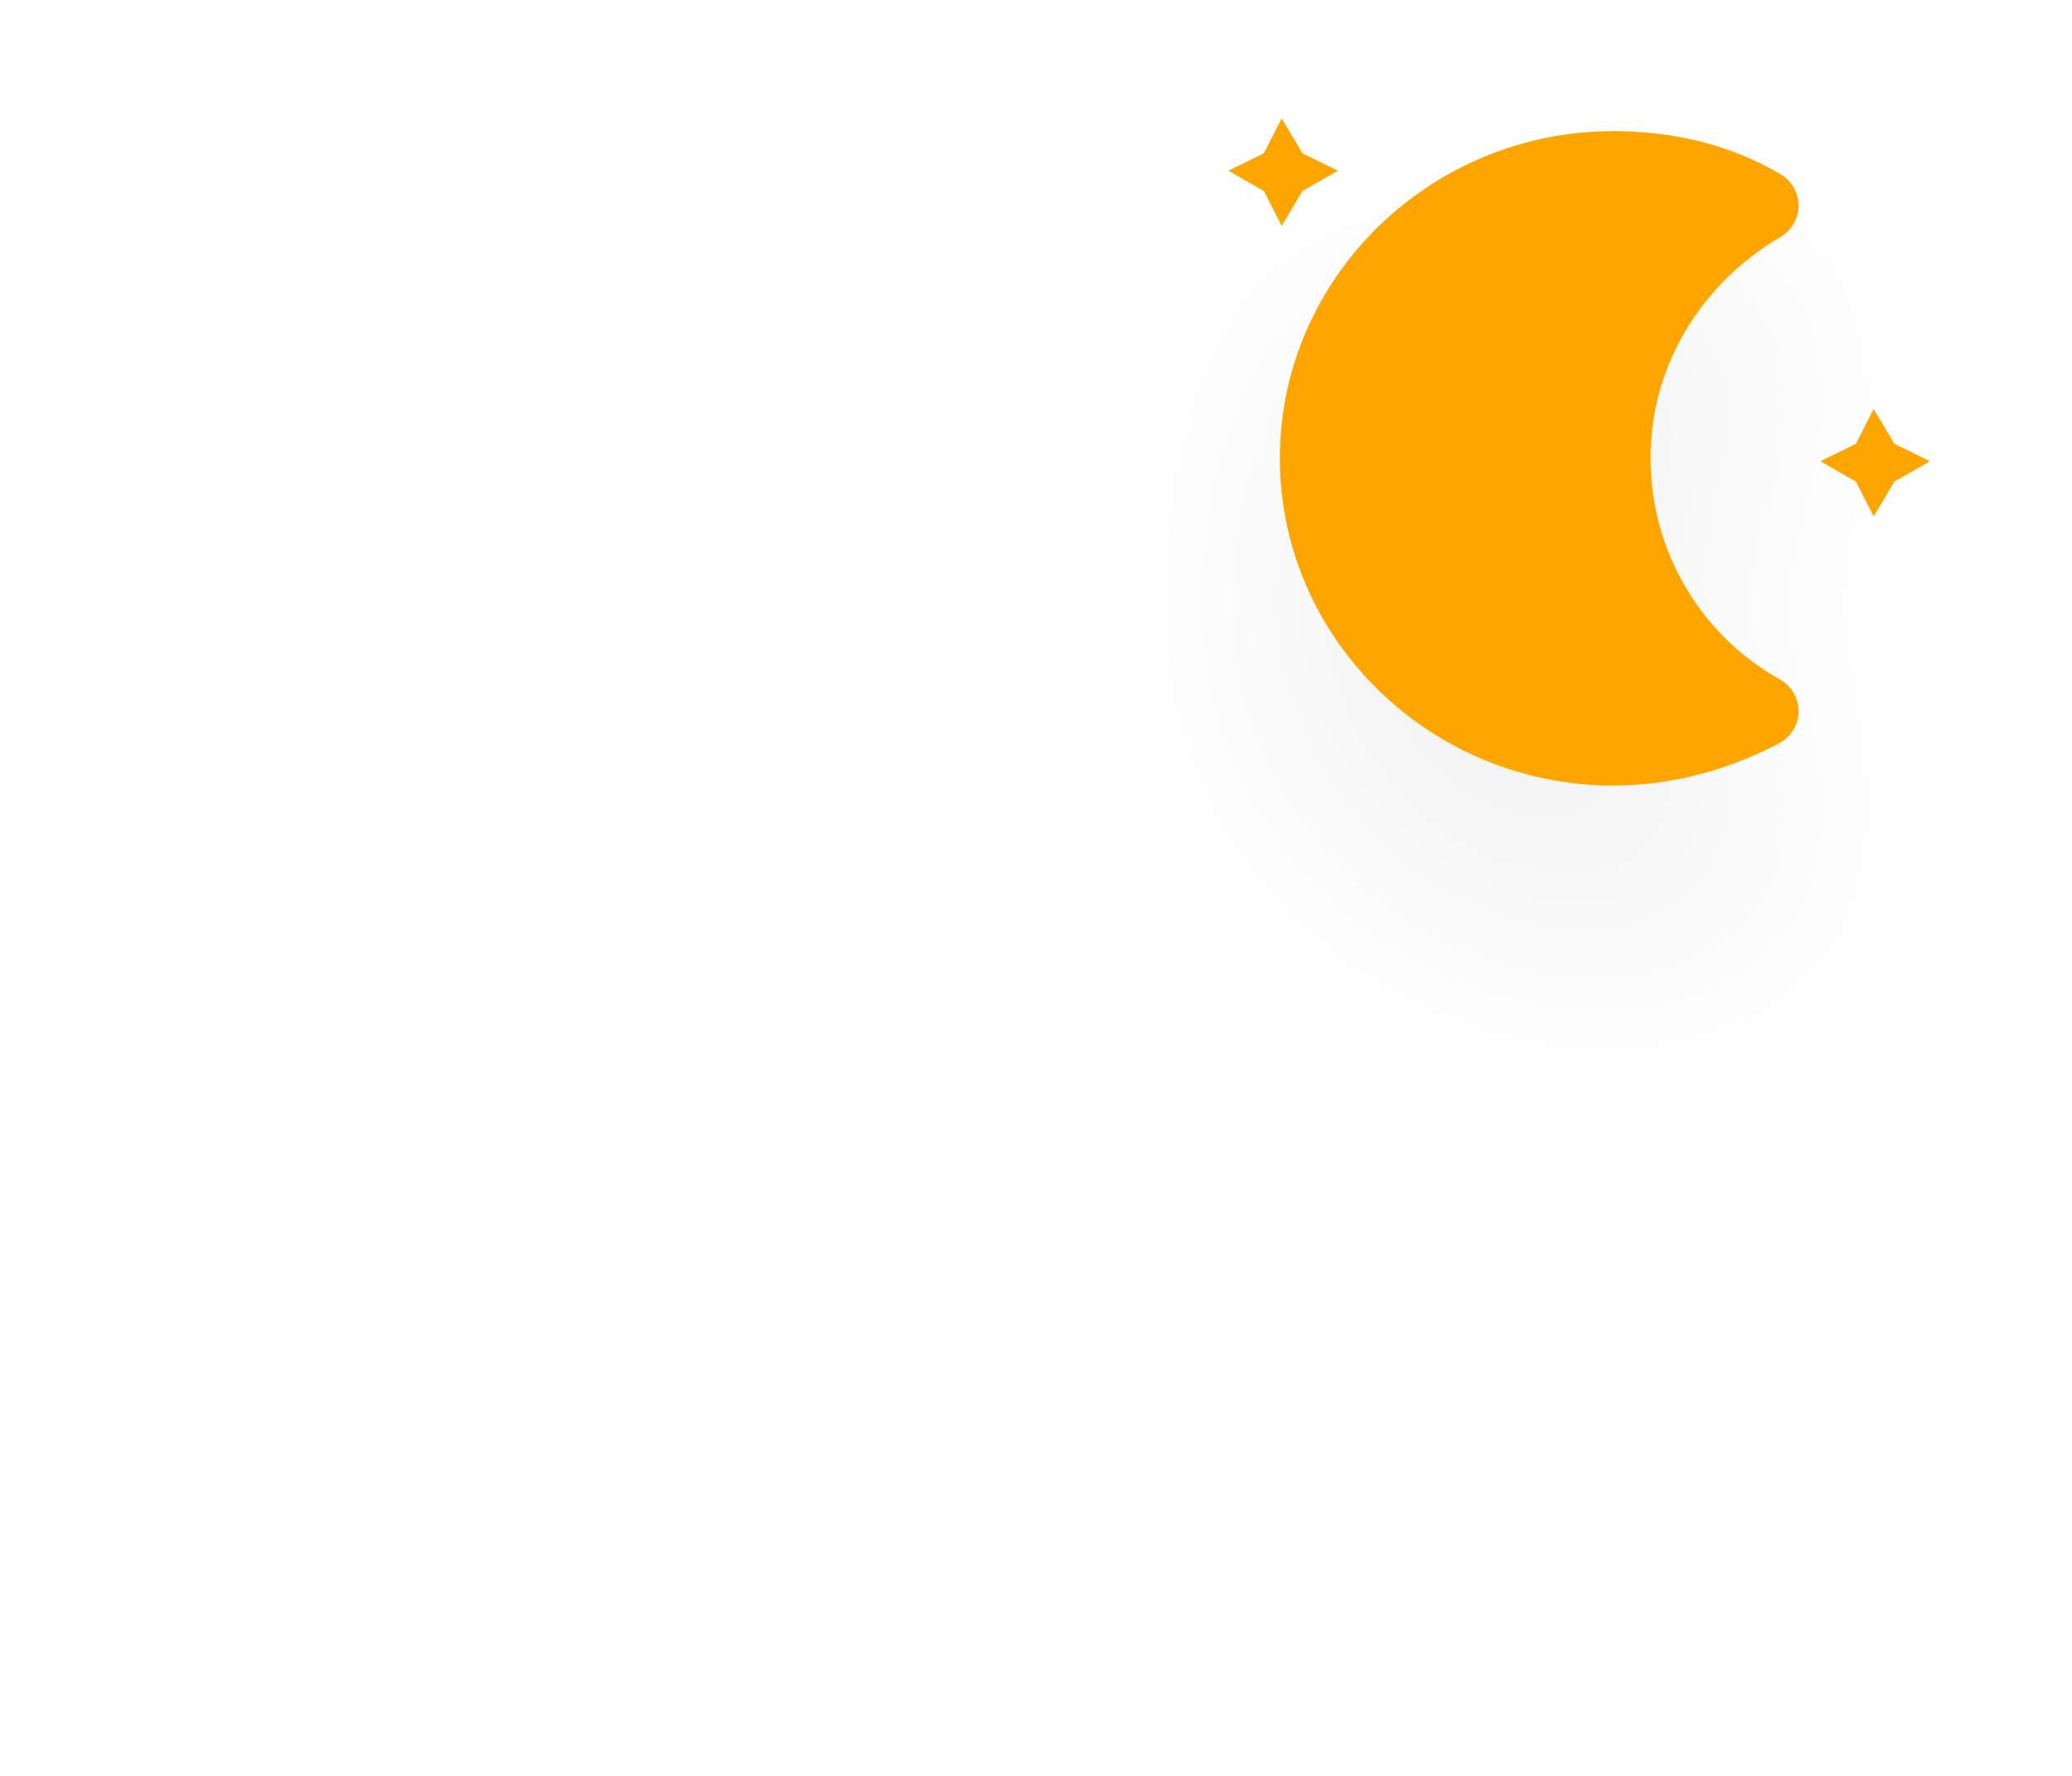
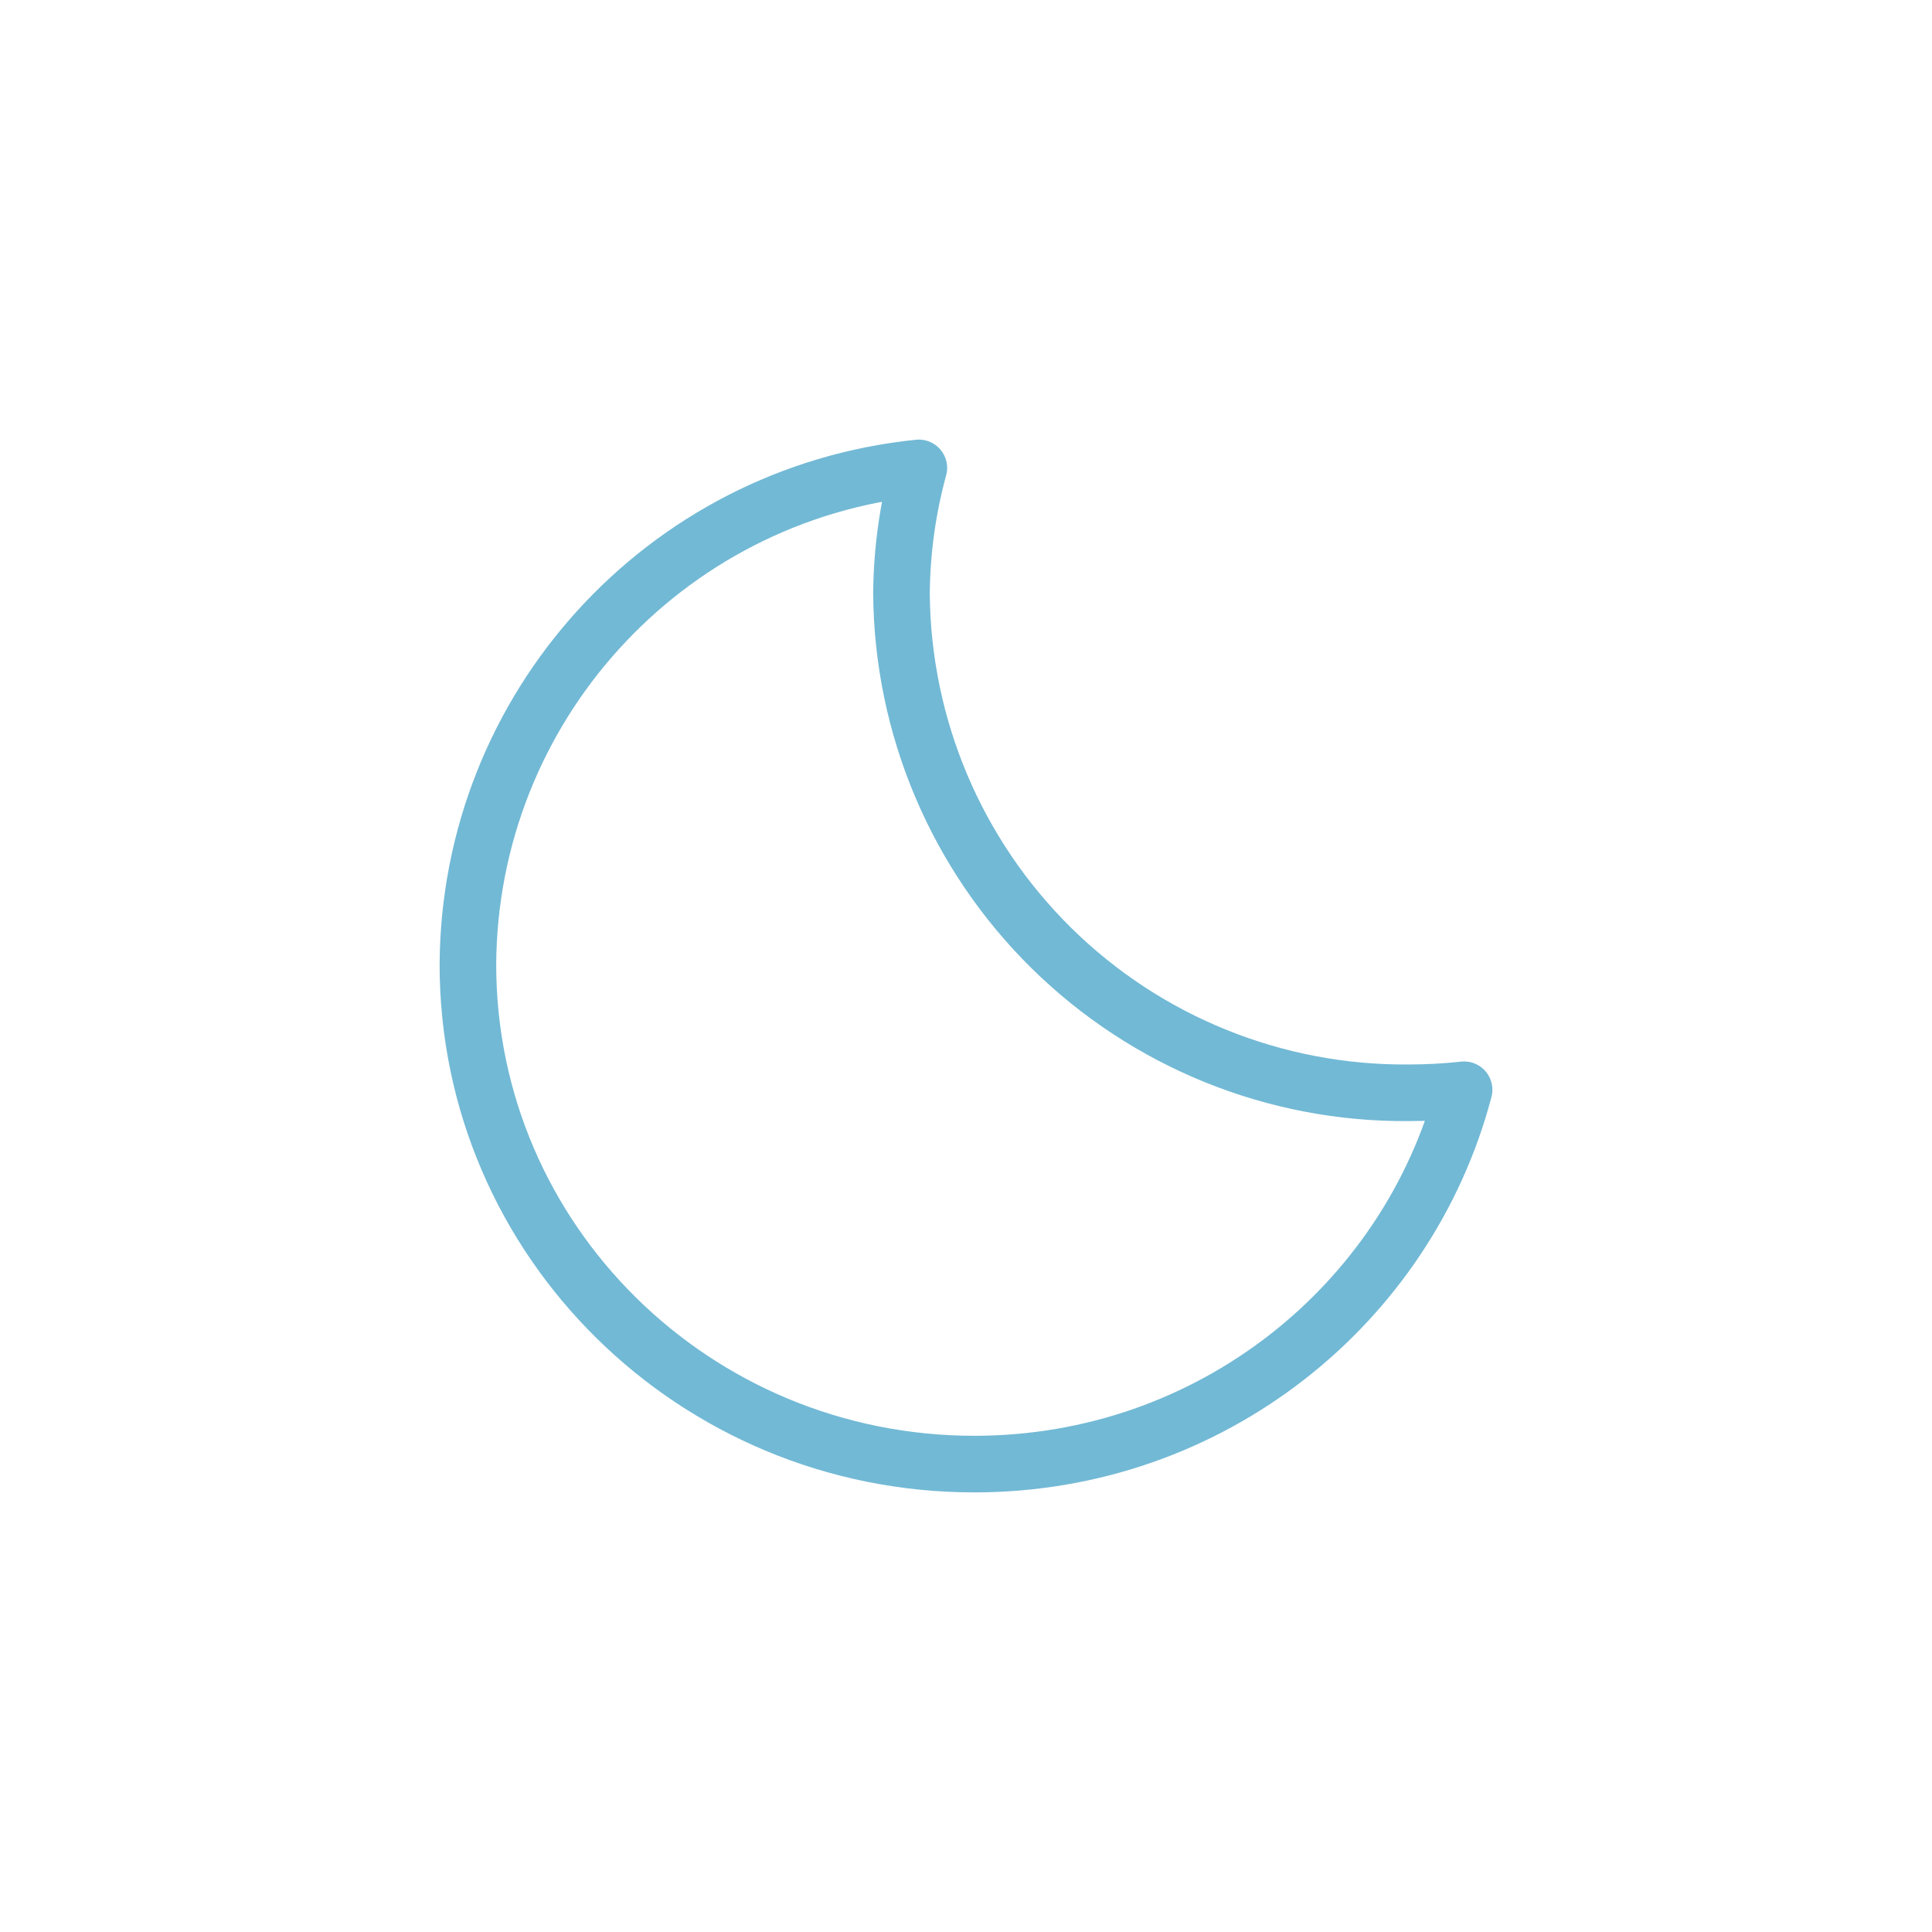
- <svg xmlns="http://www.w3.org/2000/svg" width="56" height="48" version="1.1">
+ <svg xmlns="http://www.w3.org/2000/svg" xmlns:xlink="http://www.w3.org/1999/xlink" viewBox="0 0 512 512">
  <defs>
-     <filter id="blur" x="-.304" y="-.332" width="1.608" height="1.894">
-       <feGaussianBlur in="SourceAlpha" stdDeviation="3" />
-       <feOffset dx="0" dy="4" result="offsetblur" />
-       <feComponentTransfer>
-         <feFuncA slope="0.05" type="linear" />
-       </feComponentTransfer>
-       <feMerge>
-         <feMergeNode />
-         <feMergeNode in="SourceGraphic" />
-       </feMerge>
-     </filter>
-     <style type="text/css">
-       
-       /*
- ** MOON
- */
-       @keyframes am-weather-moon {
-         0% {
-           -webkit-transform: rotate(0deg);
-           -moz-transform: rotate(0deg);
-           -ms-transform: rotate(0deg);
-           transform: rotate(0deg);
-         }
- 
-         50% {
-           -webkit-transform: rotate(15deg);
-           -moz-transform: rotate(15deg);
-           -ms-transform: rotate(15deg);
-           transform: rotate(15deg);
-         }
- 
-         100% {
-           -webkit-transform: rotate(0deg);
-           -moz-transform: rotate(0deg);
-           -ms-transform: rotate(0deg);
-           transform: rotate(0deg);
-         }
-       }
- 
-       .am-weather-moon {
-         -webkit-animation-name: am-weather-moon;
-         -moz-animation-name: am-weather-moon;
-         -ms-animation-name: am-weather-moon;
-         animation-name: am-weather-moon;
-         -webkit-animation-duration: 6s;
-         -moz-animation-duration: 6s;
-         -ms-animation-duration: 6s;
-         animation-duration: 6s;
-         -webkit-animation-timing-function: linear;
-         -moz-animation-timing-function: linear;
-         -ms-animation-timing-function: linear;
-         animation-timing-function: linear;
-         -webkit-animation-iteration-count: infinite;
-         -moz-animation-iteration-count: infinite;
-         -ms-animation-iteration-count: infinite;
-         animation-iteration-count: infinite;
-         -webkit-transform-origin: 12.5px 15.15px 0;
-         /* TODO FF CENTER ISSUE */
-         -moz-transform-origin: 12.5px 15.15px 0;
-         /* TODO FF CENTER ISSUE */
-         -ms-transform-origin: 12.5px 15.15px 0;
-         /* TODO FF CENTER ISSUE */
-         transform-origin: 12.5px 15.15px 0;
-         /* TODO FF CENTER ISSUE */
-       }
- 
-       @keyframes am-weather-moon-star-1 {
-         0% {
-           opacity: 0;
-         }
- 
-         100% {
-           opacity: 1;
-         }
-       }
- 
-       .am-weather-moon-star-1 {
-         -webkit-animation-name: am-weather-moon-star-1;
-         -moz-animation-name: am-weather-moon-star-1;
-         -ms-animation-name: am-weather-moon-star-1;
-         animation-name: am-weather-moon-star-1;
-         -webkit-animation-delay: 3s;
-         -moz-animation-delay: 3s;
-         -ms-animation-delay: 3s;
-         animation-delay: 3s;
-         -webkit-animation-duration: 5s;
-         -moz-animation-duration: 5s;
-         -ms-animation-duration: 5s;
-         animation-duration: 5s;
-         -webkit-animation-timing-function: linear;
-         -moz-animation-timing-function: linear;
-         -ms-animation-timing-function: linear;
-         animation-timing-function: linear;
-         -webkit-animation-iteration-count: 1;
-         -moz-animation-iteration-count: 1;
-         -ms-animation-iteration-count: 1;
-         animation-iteration-count: 1;
-       }
- 
-       @keyframes am-weather-moon-star-2 {
-         0% {
-           opacity: 0;
-         }
- 
-         100% {
-           opacity: 1;
-         }
-       }
- 
-       .am-weather-moon-star-2 {
-         -webkit-animation-name: am-weather-moon-star-2;
-         -moz-animation-name: am-weather-moon-star-2;
-         -ms-animation-name: am-weather-moon-star-2;
-         animation-name: am-weather-moon-star-2;
-         -webkit-animation-delay: 5s;
-         -moz-animation-delay: 5s;
-         -ms-animation-delay: 5s;
-         animation-delay: 5s;
-         -webkit-animation-duration: 4s;
-         -moz-animation-duration: 4s;
-         -ms-animation-duration: 4s;
-         animation-duration: 4s;
-         -webkit-animation-timing-function: linear;
-         -moz-animation-timing-function: linear;
-         -ms-animation-timing-function: linear;
-         animation-timing-function: linear;
-         -webkit-animation-iteration-count: 1;
-         -moz-animation-iteration-count: 1;
-         -ms-animation-iteration-count: 1;
-         animation-iteration-count: 1;
-       }
-       
-     </style>
+     <symbol id="a" overflow="visible" viewBox="0 0 279 279">
+       <path fill="none" stroke="#72b9d5" stroke-linecap="round" stroke-linejoin="round" stroke-width="15" d="M256.8 173.1A133.3 133.3 0 01122.4 40.7 130.5 130.5 0 01127 7.5 133 133 0 007.5 139.1c0 73.1 60 132.4 134.2 132.4 62.5 0 114.8-42.2 129.8-99.2a135.6 135.6 0 01-14.8.8Z">
+         <animateTransform additive="sum" attributeName="transform" dur="6s" repeatCount="indefinite" type="rotate" values="-15 135 135; 9 135 135; -15 135 135" />
+       </path>
+     </symbol>
  </defs>
-   <g id="night" transform="translate(-4,-18)" filter="url(#blur)">
-     <g transform="matrix(.8 0 0 .78534 36 20.022)" stroke-width="1.262">
-       <g class="am-weather-moon-star-1" style="-moz-animation-delay:3s;-moz-animation-duration:5s;-moz-animation-iteration-count:1;-moz-animation-name:am-weather-moon-star-1;-moz-animation-timing-function:linear;-ms-animation-delay:3s;-ms-animation-duration:5s;-ms-animation-iteration-count:1;-ms-animation-name:am-weather-moon-star-1;-ms-animation-timing-function:linear;-webkit-animation-delay:3s;-webkit-animation-duration:5s;-webkit-animation-iteration-count:1;-webkit-animation-name:am-weather-moon-star-1;-webkit-animation-timing-function:linear">
-         <polygon points="4 2.7 5.2 3.3 4 4 3.3 5.2 2.7 4 1.5 3.3 2.7 2.7 3.3 1.5" fill="#ffa500" stroke-miterlimit="10" stroke-width="1.411" />
-       </g>
-       <g class="am-weather-moon-star-2" style="-moz-animation-delay:5s;-moz-animation-duration:4s;-moz-animation-iteration-count:1;-moz-animation-name:am-weather-moon-star-2;-moz-animation-timing-function:linear;-ms-animation-delay:5s;-ms-animation-duration:4s;-ms-animation-iteration-count:1;-ms-animation-name:am-weather-moon-star-2;-ms-animation-timing-function:linear;-webkit-animation-delay:5s;-webkit-animation-duration:4s;-webkit-animation-iteration-count:1;-webkit-animation-name:am-weather-moon-star-2;-webkit-animation-timing-function:linear">
-         <polygon transform="translate(20,10)" points="4 2.7 5.2 3.3 4 4 3.3 5.2 2.7 4 1.5 3.3 2.7 2.7 3.3 1.5" fill="#ffa500" stroke-miterlimit="10" stroke-width="1.411" />
-       </g>
-       <g class="am-weather-moon" style="-moz-animation-duration:6s;-moz-animation-iteration-count:infinite;-moz-animation-name:am-weather-moon;-moz-animation-timing-function:linear;-moz-transform-origin:12.5px 15.15px 0;-ms-animation-duration:6s;-ms-animation-iteration-count:infinite;-ms-animation-name:am-weather-moon;-ms-animation-timing-function:linear;-ms-transform-origin:12.5px 15.15px 0;-webkit-animation-duration:6s;-webkit-animation-iteration-count:infinite;-webkit-animation-name:am-weather-moon;-webkit-animation-timing-function:linear;-webkit-transform-origin:12.5px 15.15px 0">
-         <path d="m14.5 13.2c0-3.7 2-6.9 5-8.7-1.5-0.9-3.2-1.3-5-1.3-5.5 0-10 4.5-10 10s4.5 10 10 10c1.8 0 3.5-0.5 5-1.3-3-1.7-5-5-5-8.7z" fill="#ffa500" stroke="#ffa500" stroke-linejoin="round" stroke-width="2.523" />
-       </g>
-     </g>
-   </g>
+   <use xlink:href="#a" width="279" height="279" transform="translate(116.5 116.5)" />
</svg>
